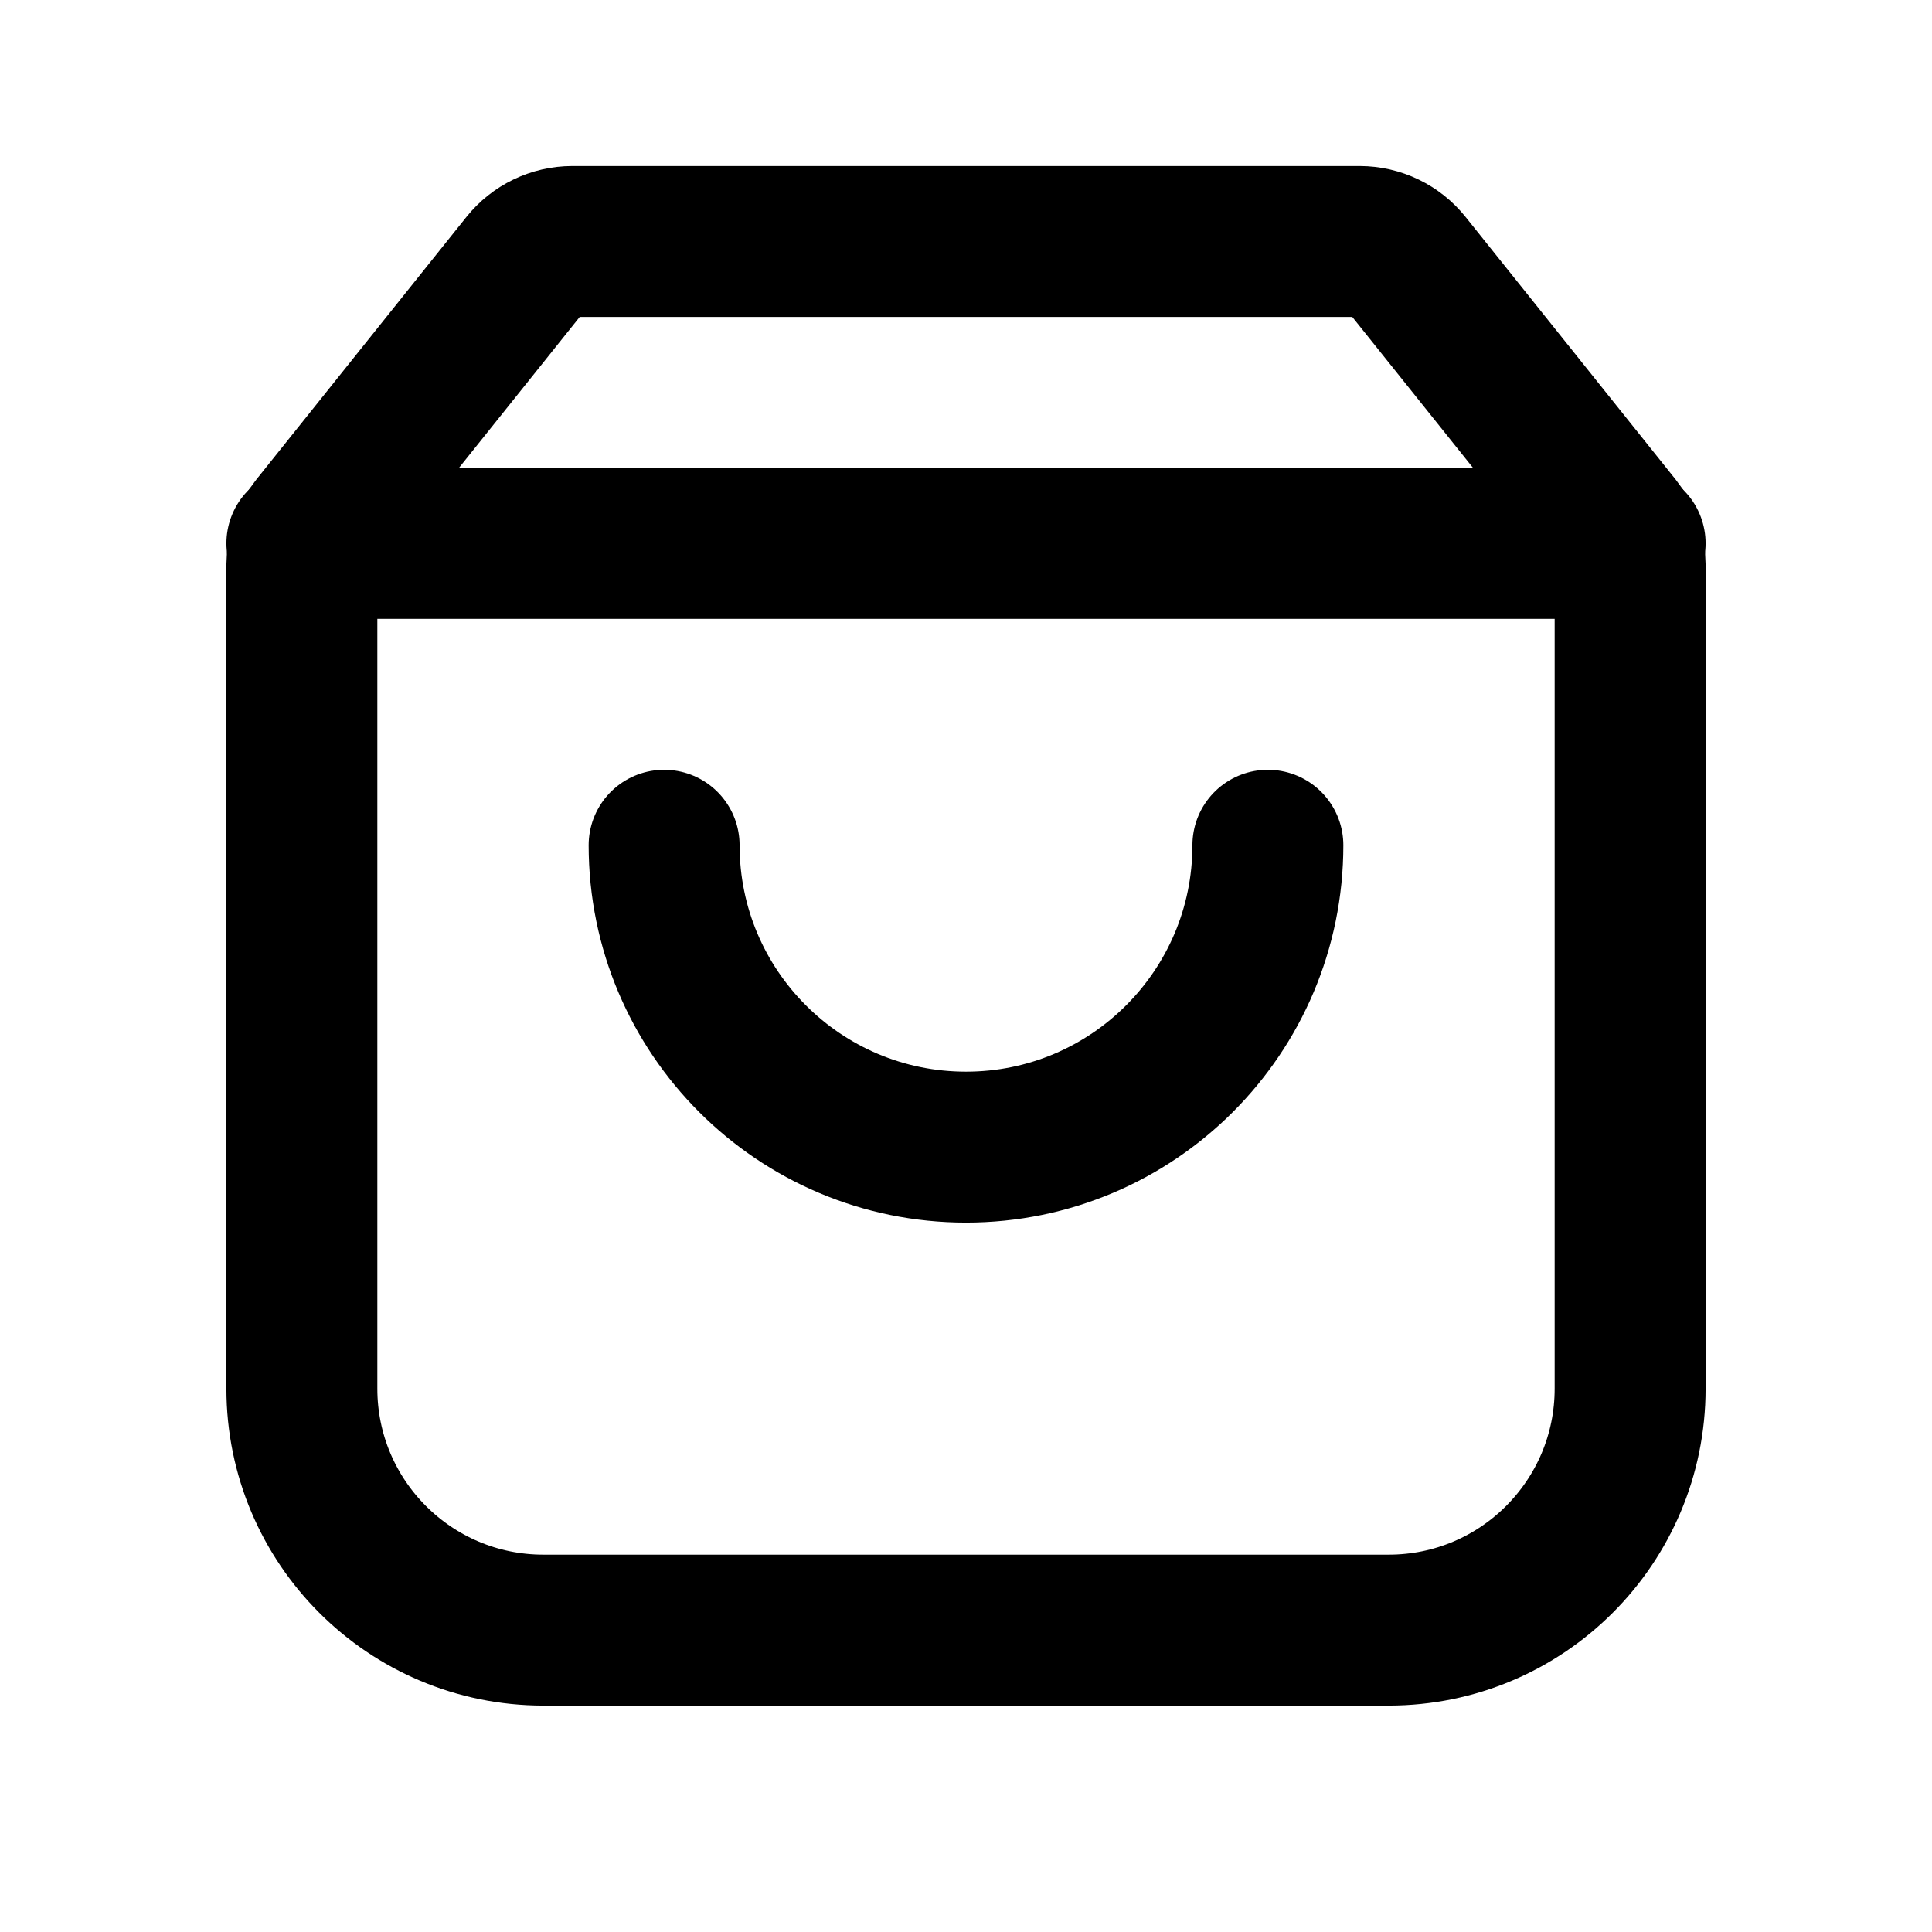
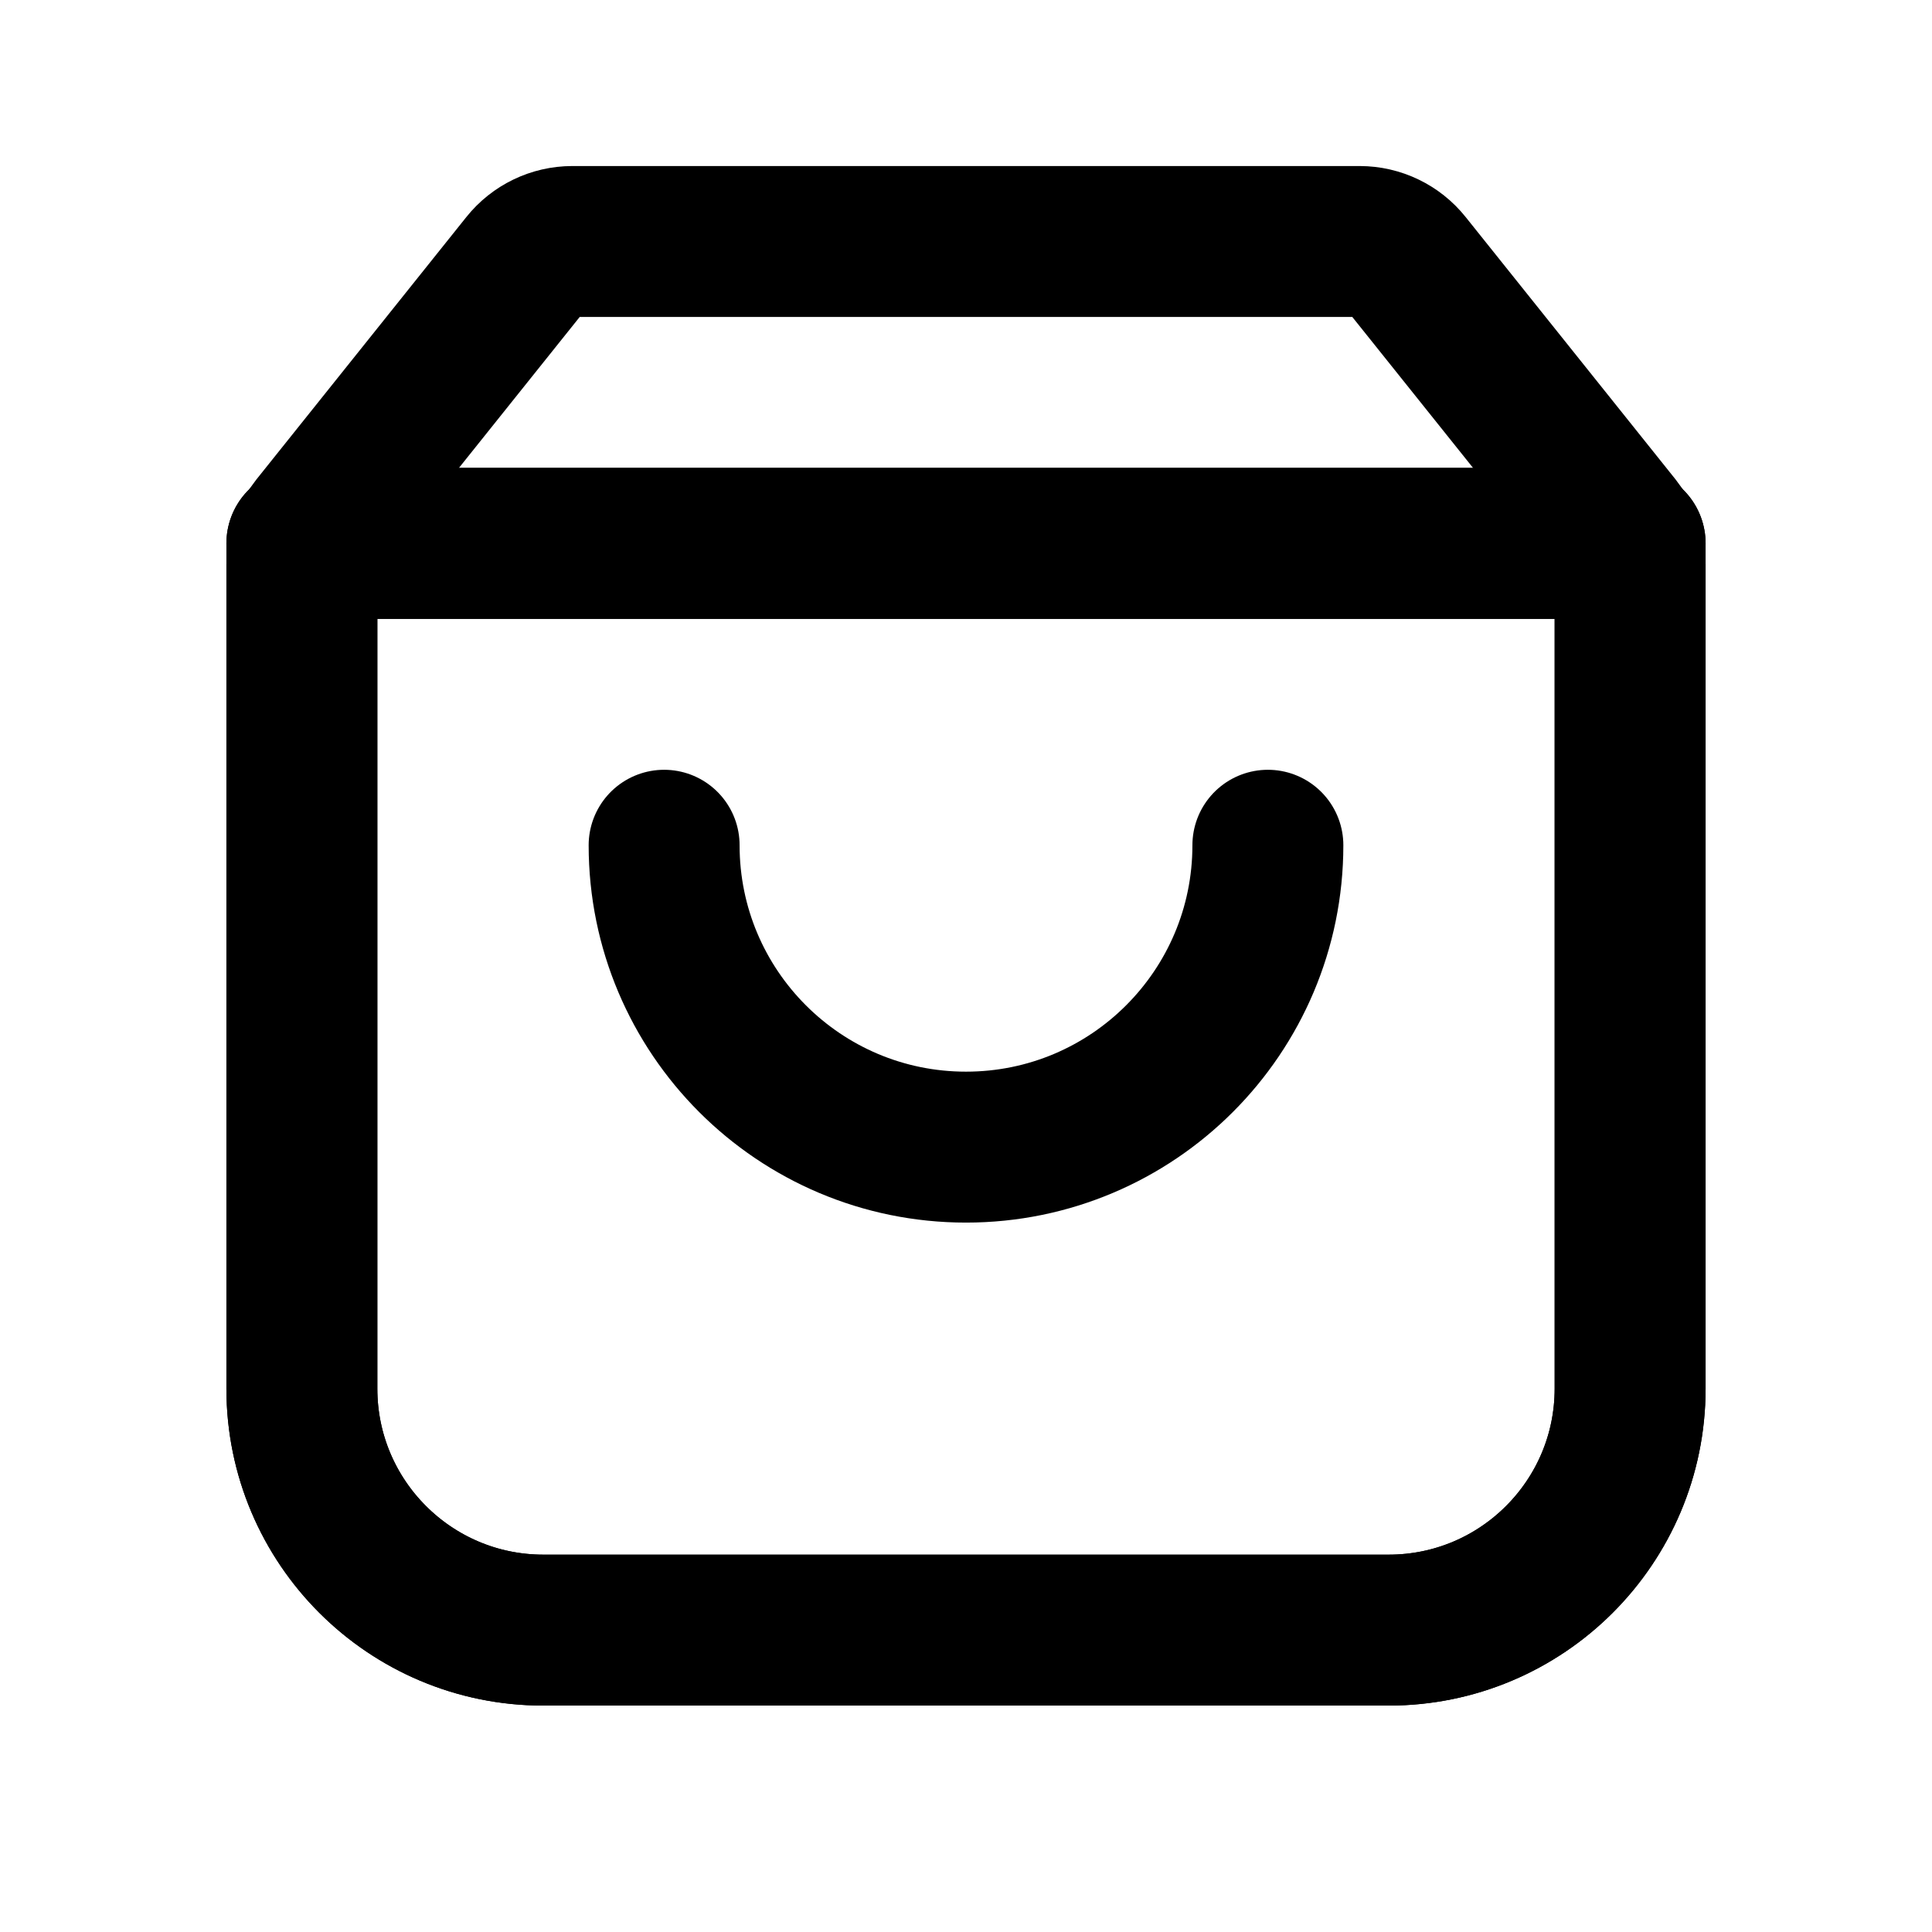
<svg xmlns="http://www.w3.org/2000/svg" data-set="area-pilot" data-keyline="square" data-angles="free" width="16" height="16" viewBox="0 0 16 16" fill="none">
-   <path data-filled="solid" d="M4.74 2L11.26 2A0.5 0.5 0 0 1 11.65 2.188L13.39 4.363A0.5 0.5 0 0 1 13.5 4.675L13.5 11.5A2 2 0 0 1 11.5 13.5L4.5 13.5A2 2 0 0 1 2.5 11.5L2.5 4.675A0.5 0.5 0 0 1 2.61 4.363L4.35 2.188A0.5 0.5 0 0 1 4.74 2Z" fill="none" stroke="currentColor" stroke-width="1.25" stroke-linecap="round" stroke-linejoin="round" />
-   <path data-filled="cut" d="M2.5 4.5H13.5" fill="none" stroke="currentColor" stroke-width="1.25" stroke-linecap="round" stroke-linejoin="round" />
+   <path data-filled="fill" d="M2.5 4.5H13.5V11.5A2 2 0 0 1 11.5 13.5L4.5 13.5A2 2 0 0 1 2.5 11.5Z" fill="none" stroke="currentColor" stroke-width="1.25" stroke-linecap="round" stroke-linejoin="round" />
+   <path d="M4.74 2L11.26 2A0.5 0.5 0 0 1 11.65 2.188L13.39 4.363A0.5 0.5 0 0 1 13.5 4.675L13.5 11.5A2 2 0 0 1 11.5 13.5L4.5 13.5A2 2 0 0 1 2.5 11.5L2.5 4.675A0.5 0.5 0 0 1 2.61 4.363L4.35 2.188A0.5 0.5 0 0 1 4.74 2Z" fill="none" stroke="currentColor" stroke-width="1.25" stroke-linecap="round" stroke-linejoin="round" />
+   <path d="M2.5 4.5H13.5" fill="none" stroke="currentColor" stroke-width="1.25" stroke-linecap="round" stroke-linejoin="round" />
  <path data-filled="knockout" d="M10.5 7A2.5 2.5 0 0 1 5.5 7" fill="none" stroke="currentColor" stroke-width="1.25" stroke-linecap="round" stroke-linejoin="round" />
</svg>
